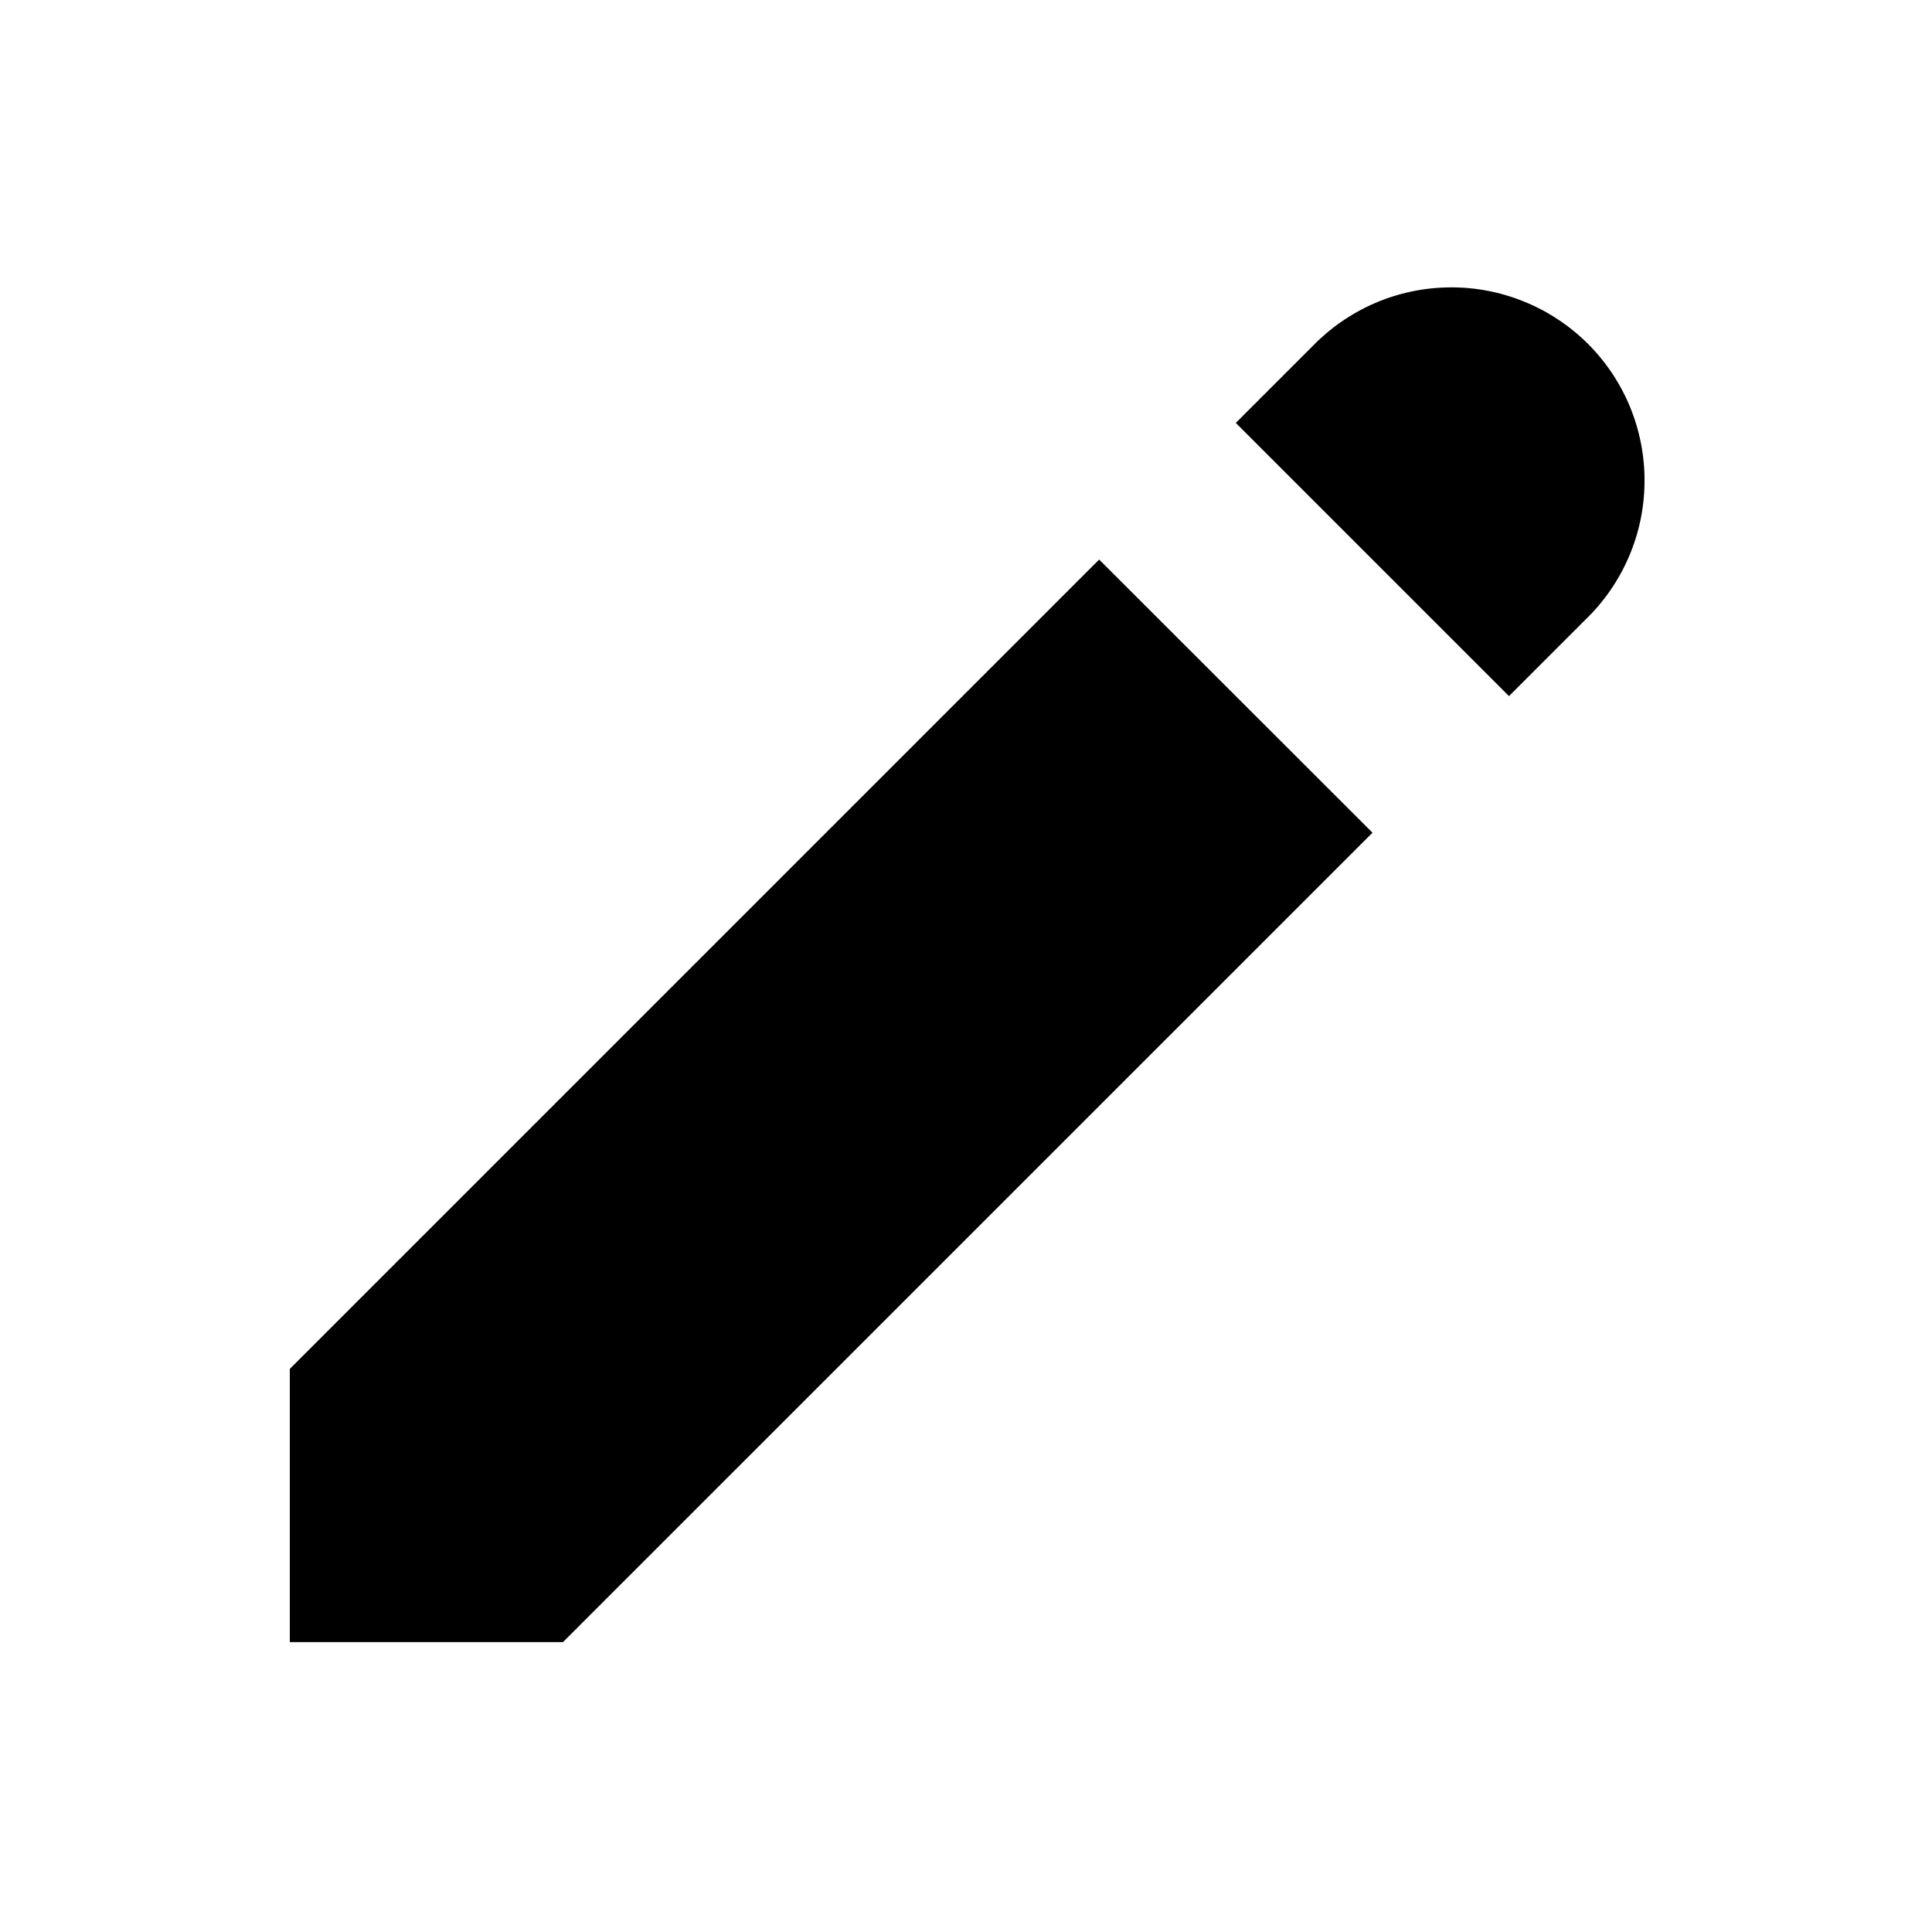
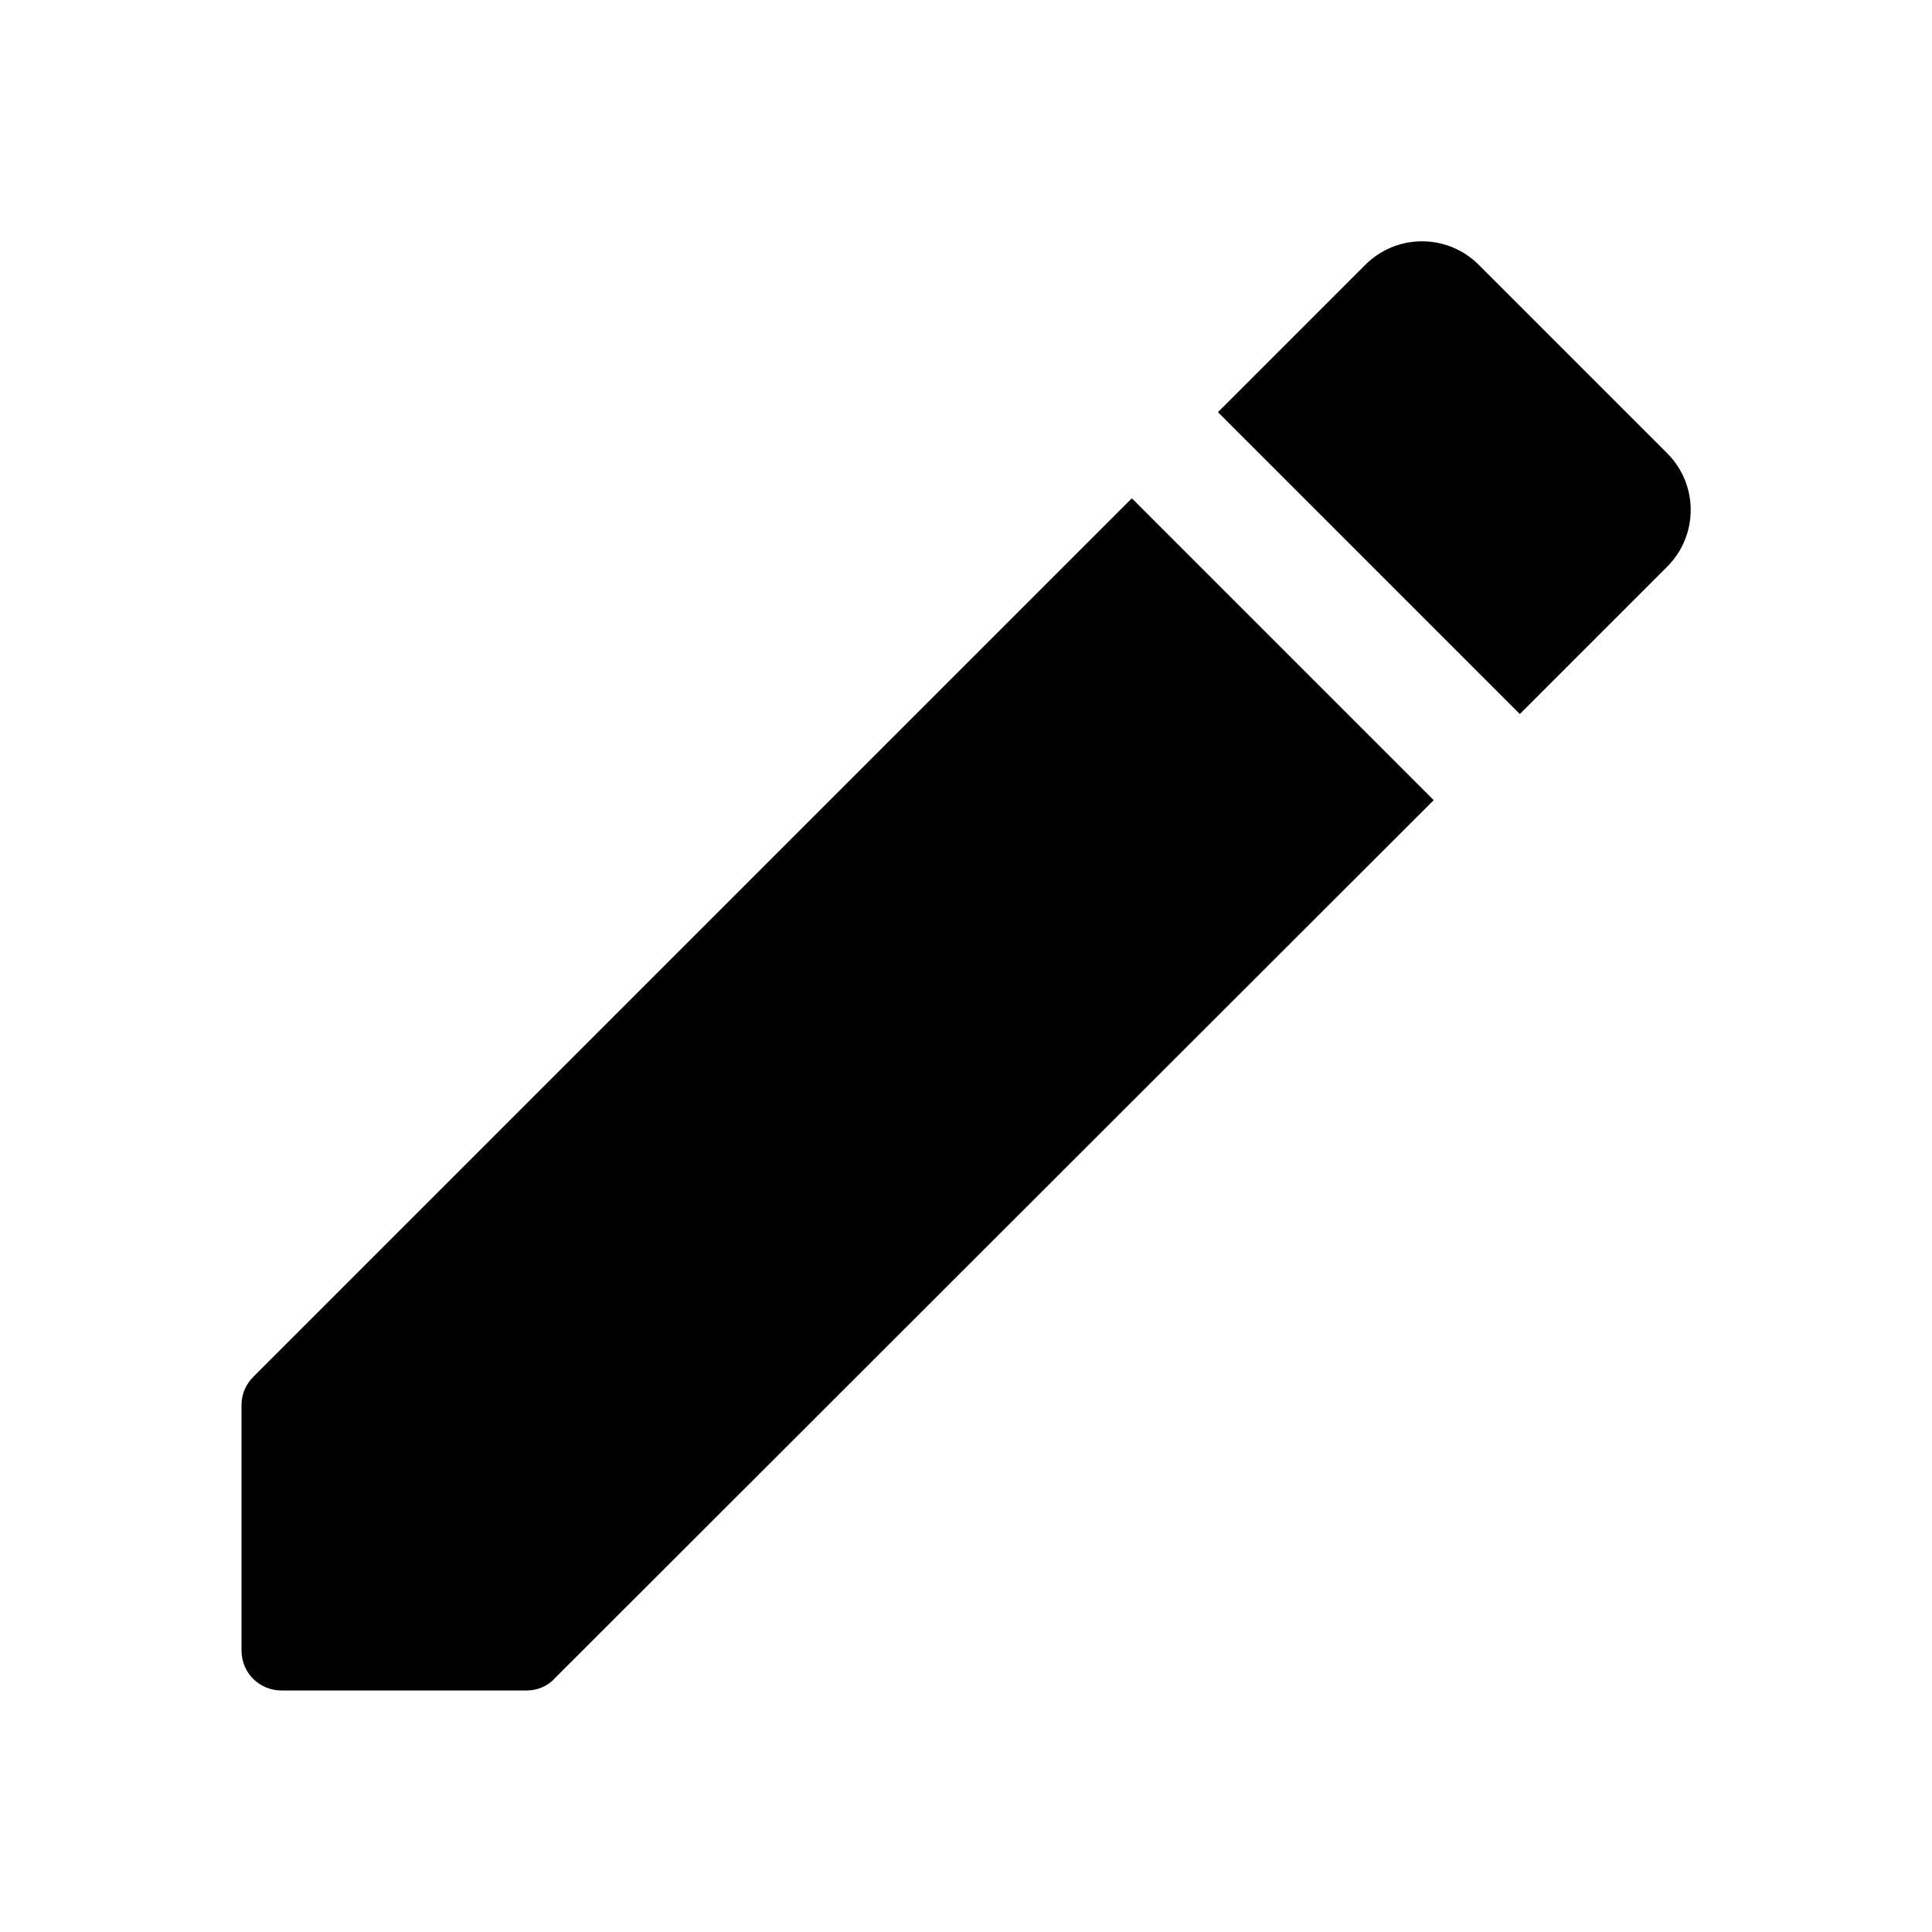
- <svg xmlns="http://www.w3.org/2000/svg" width="20" height="20" viewBox="0 0 20 20">
-   <path d="M13.586 3.585C13.771 3.394 13.991 3.242 14.235 3.137C14.479 3.032 14.742 2.977 15.007 2.975C15.273 2.972 15.536 3.023 15.782 3.124C16.028 3.224 16.251 3.373 16.439 3.56C16.627 3.748 16.775 3.971 16.876 4.217C16.976 4.463 17.027 4.726 17.024 4.992C17.022 5.258 16.967 5.52 16.862 5.764C16.757 6.008 16.605 6.229 16.414 6.413L15.621 7.206L12.793 4.378L13.586 3.585ZM11.379 5.792L3 14.171V16.999H5.828L14.208 8.62L11.378 5.792H11.379Z" />
+ <svg xmlns="http://www.w3.org/2000/svg" width="24" height="24" viewBox="0 0 24 24">
+   <path d="M3 17.46v3.04c0 .28.22.5.5.5h3.04c.13 0 .26-.05.35-.15L17.81 9.94l-3.75-3.75L3.15 17.1c-.1.1-.15.22-.15.36zM20.71 7.04c.39-.39.39-1.02 0-1.41l-2.34-2.34a.996.996 0 00-1.41 0l-1.83 1.83 3.75 3.75 1.83-1.83z" />
</svg>
